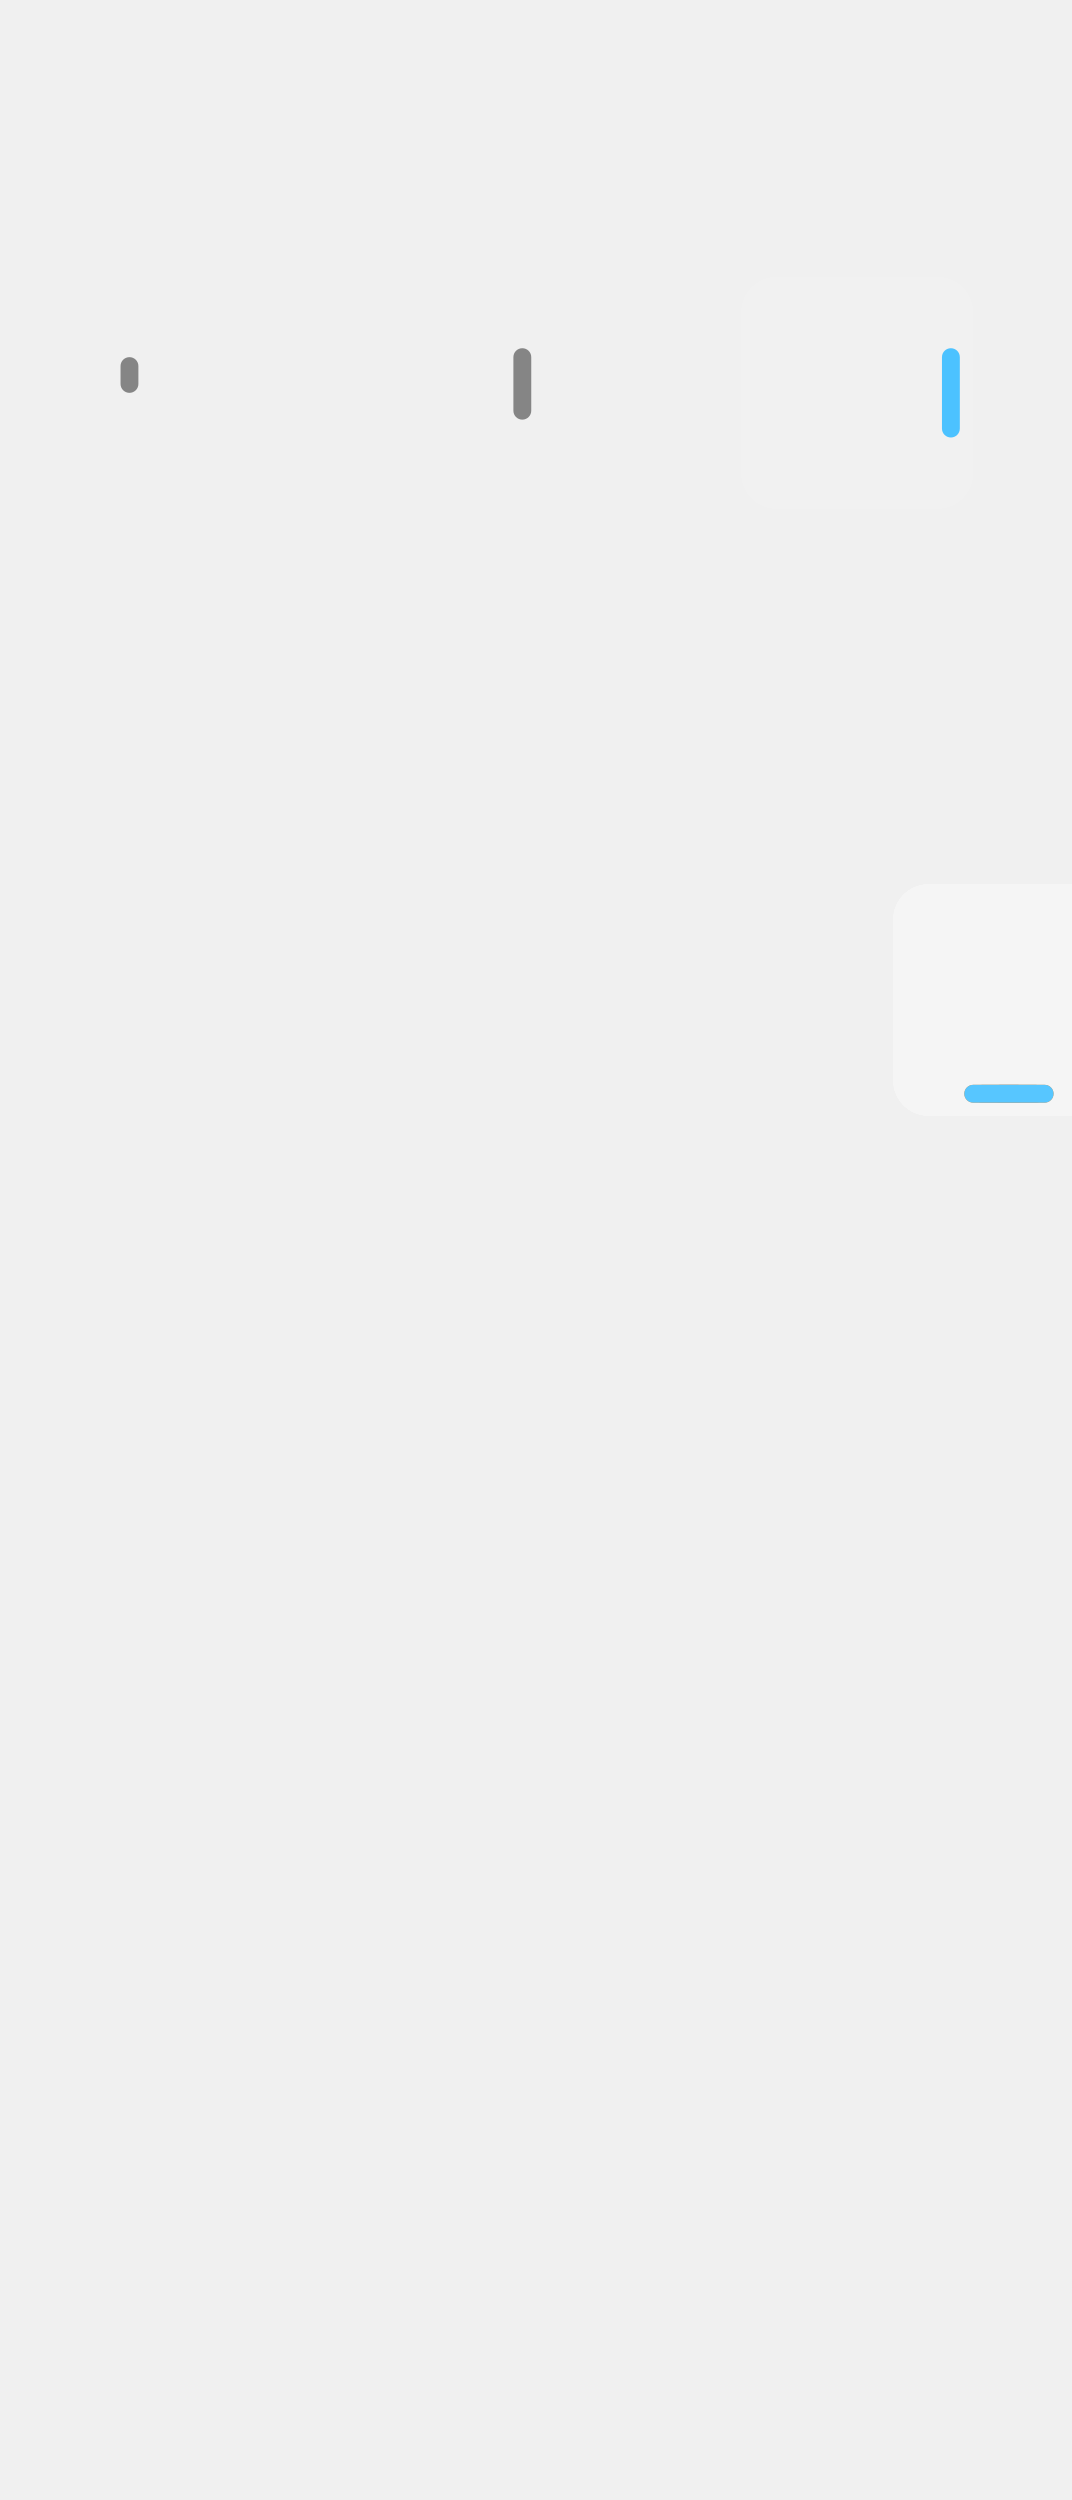
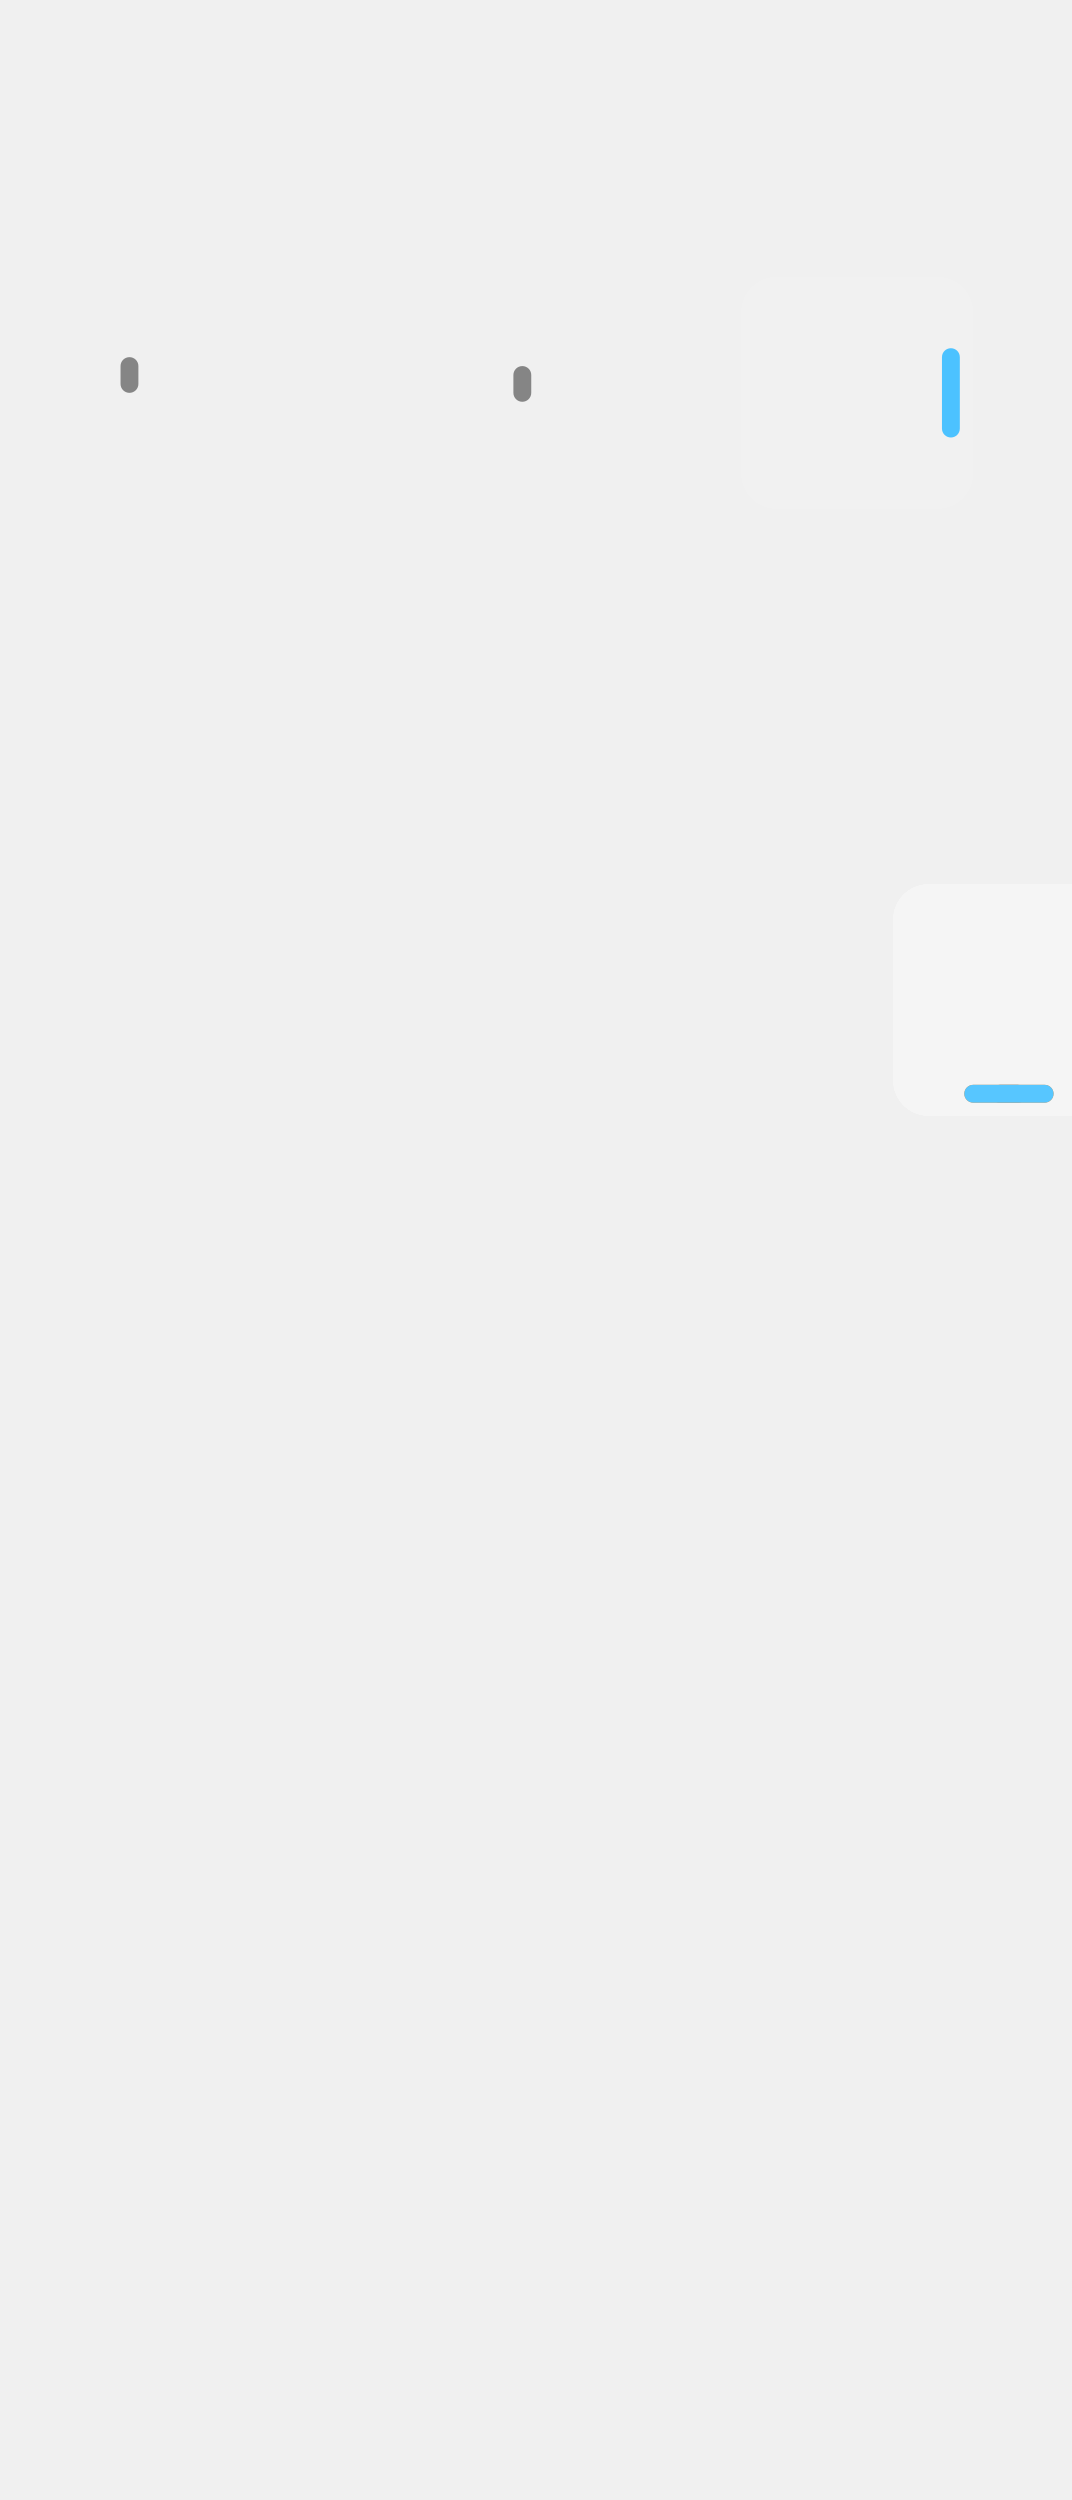
<svg xmlns="http://www.w3.org/2000/svg" xmlns:xlink="http://www.w3.org/1999/xlink" width="120" height="280" version="1.0" viewBox="0 0 120 280" id="svg1172">
  <defs id="defs5">
    <style id="current-color-scheme" type="text/css">.ColorScheme-Text {
        color:#FFFFFF;
      }
      .ColorScheme-Background {
        color:#2C2C2C;
      }
      .ColorScheme-Highlight {
        color:#60CDFF;
      }
      .ColorScheme-ViewText {
        color:#FFFFFF;
      }
      .ColorScheme-ViewBackground {
        color:#2C2C2C;
      }
      .ColorScheme-ViewHover {
        color:#4A4A4A;
      }
      .ColorScheme-ViewFocus{
        color:#60CDFF;
      }
      .ColorScheme-ButtonText {
        color:#FFFFFF;
      }
      .ColorScheme-ButtonBackground {
        color:#3D3D3D;
      }
      .ColorScheme-ButtonHover {
        color:#4A4A4A;
      }
      .ColorScheme-ButtonFocus{
        color:#60CDFF;
      }
      .ColorScheme-NeutralText {
        color:#f67400;
      }
      .ColorScheme-PositiveText {
        color:#27ae60;
      }</style>
  </defs>
  <g id="group-expander-bottom" transform="translate(0,32)" />
  <g id="group-expander-left" transform="translate(20,32)" />
  <g id="group-expander-top" transform="translate(39,32)" />
  <g id="group-expander-right" transform="translate(58,32)" />
  <rect id="focus-topleft" width="2" height="2" x="-60" y="124" rx="0" ry="0" style="fill:none" />
  <rect id="focus-top" width="26" height="2" x="-57" y="124" rx="0" ry="0" style="fill:none;stroke-width:3.606" />
  <rect id="focus-left" width="2" height="26" x="-60" y="127" rx="0" ry="0" style="fill:none;stroke-width:3.606" />
  <rect id="focus-right" width="2" height="26" x="-30" y="127" rx="0" ry="0" style="fill:none;stroke-width:3.606" />
  <rect id="focus-topright" width="2" height="2" x="-30" y="124" rx="0" ry="0" style="fill:none" />
  <rect id="focus-bottomleft" width="2" height="2" x="-60" y="154" rx="0" ry="0" style="fill:none" />
  <rect id="focus-bottom" width="26" height="2" x="-57" y="154" rx="0" ry="0" style="fill:none;stroke-width:3.606" />
  <rect id="focus-bottomright" width="2" height="2" x="-30" y="154" rx="0" ry="0" style="fill:none" />
  <g id="focus-center" transform="translate(-157,28)">
    <rect id="rect1929" width="26" height="26" x="100" y="99" rx="4" ry="4" fill="#FFFFFF" fill-opacity="0.09" stroke="#FFFFFF" stroke-opacity="0.03" stroke-width="1" />
    <rect id="rect2616" width="10" height="2" x="108" y="121.5" rx="1" ry="1" class="ColorScheme-ViewHover" style="fill:#4CC2FF;fill-opacity:1" />
  </g>
  <rect id="minimized-topleft" width="2" height="2" x="-58" y="-12" rx="0" ry="0" style="fill:none" />
  <rect id="minimized-top" width="26" height="2" x="-55" y="-12" rx="0" ry="0" style="fill:none;stroke-width:3.606" />
  <rect id="minimized-left" width="2" height="26" x="-58" y="-9" rx="0" ry="0" style="fill:none;stroke-width:3.606" />
  <rect id="minimized-right" width="2" height="26" x="-28" y="-9" rx="0" ry="0" style="fill:none;stroke-width:3.606" />
  <rect id="minimized-topright" width="2" height="2" x="-28" y="-12" rx="0" ry="0" style="fill:none" />
  <rect id="minimized-bottomleft" width="2" height="2" x="-58" y="18" rx="0" ry="0" style="fill:none" />
  <rect id="minimized-bottom" width="26" height="2" x="-55" y="18" rx="0" ry="0" style="fill:none;stroke-width:3.606" />
  <rect id="minimized-bottomright" width="2" height="2" x="-28" y="18" rx="0" ry="0" style="fill:none" />
  <g id="minimized-center" transform="translate(-155,-108)">
    <rect id="rect1929-3" width="26" height="26" x="100" y="99" rx="3" ry="3" style="fill:none" />
    <rect id="rect2616-1" width="4" height="2" x="111" y="121.5" rx="1" ry="1" class="ColorScheme-Text" fill="#858585" style="opacity:1" />
  </g>
  <rect id="hover-topleft" width="2" height="2" x="-60" y="80" rx="0" ry="0" style="fill:none" />
  <rect id="hover-top" width="26" height="2" x="-57" y="80" rx="0" ry="0" style="fill:none;stroke-width:3.606" />
  <rect id="hover-left" width="2" height="26" x="-60" y="83" rx="0" ry="0" style="fill:none;stroke-width:3.606" />
  <rect id="hover-right" width="2" height="26" x="-30" y="83" rx="0" ry="0" style="fill:none;stroke-width:3.606" />
  <rect id="hover-topright" width="2" height="2" x="-30" y="80" rx="0" ry="0" style="fill:none" />
  <rect id="hover-bottomleft" width="2" height="2" x="-60" y="110" rx="0" ry="0" style="fill:none" />
  <rect id="hover-bottom" width="26" height="2" x="-57" y="110" rx="0" ry="0" style="fill:none;stroke-width:3.606" />
  <rect id="hover-bottomright" width="2" height="2" x="-30" y="110" rx="0" ry="0" style="fill:none" />
  <g id="hover-center" transform="translate(-157,-16)">
    <rect id="rect1929-2" width="26" height="26" x="100" y="99" rx="4" ry="4" fill="#FFFFFF" fill-opacity="0.06" stroke="#FFFFFF" stroke-opacity="0.03" stroke-width="1" />
    <rect id="rect2616-3" width="10" height="2" x="108" y="121.5" rx="1" ry="1" class="ColorScheme-ViewHover" style="fill:#4CC2FF;fill-opacity:1" />
  </g>
  <rect id="normal-topleft" width="2" height="2" x="-59" y="32" rx="0" ry="0" style="fill:none" />
  <rect id="normal-top" width="26" height="2" x="-56" y="32" rx="0" ry="0" style="fill:none;stroke-width:3.606" />
  <rect id="normal-left" width="2" height="26" x="-59" y="35" rx="0" ry="0" style="fill:none;stroke-width:3.606" />
  <rect id="normal-right" width="2" height="26" x="-29" y="35" rx="0" ry="0" style="fill:none;stroke-width:3.606" />
  <rect id="normal-topright" width="2" height="2" x="-29" y="32" rx="0" ry="0" style="fill:none" />
  <rect id="normal-bottomleft" width="2" height="2" x="-59" y="62" rx="0" ry="0" style="fill:none" />
  <rect id="normal-bottom" width="26" height="2" x="-56" y="62" rx="0" ry="0" style="fill:none;stroke-width:3.606" />
  <rect id="normal-bottomright" width="2" height="2" x="-29" y="62" rx="0" ry="0" style="fill:none" />
  <g id="normal-center" transform="translate(-156,-64)">
    <rect id="rect1929-1" width="26" height="26" x="100" y="99" rx="3" ry="3" style="fill:none" />
-     <rect id="rect2616-7" width="8" height="2" x="109" y="121.5" rx="1" ry="1" class="ColorScheme-Text" fill="#858585" style="opacity:1" />
+     <rect id="rect2616-7" width="4" height="2" x="111" y="121.5" rx="1" ry="1" class="ColorScheme-Text" fill="#858585" style="opacity:1" />
  </g>
  <rect id="progress-topleft" width="2" height="2" x="-61" y="176" rx="0" ry="0" style="fill:none" />
  <rect id="progress-top" width="26" height="2" x="-58" y="176" rx="0" ry="0" style="fill:none;stroke-width:3.606" />
  <rect id="progress-left" width="2" height="26" x="-61" y="179" rx="0" ry="0" style="fill:none;stroke-width:3.606" />
  <rect id="progress-right" width="2" height="26" x="-31" y="179" rx="0" ry="0" style="fill:none;stroke-width:3.606" />
  <rect id="progress-topright" width="2" height="2" x="-31" y="176" rx="0" ry="0" style="fill:none" />
  <rect id="progress-bottomleft" width="2" height="2" x="-61" y="206" rx="0" ry="0" style="fill:none" />
  <rect id="progress-bottom" width="26" height="2" x="-58" y="206" rx="0" ry="0" style="fill:none;stroke-width:3.606" />
  <rect id="progress-bottomright" width="2" height="2" x="-31" y="206" rx="0" ry="0" style="fill:none" />
  <rect id="attention-topleft" width="2" height="2" x="-61" y="238" rx="0" ry="0" style="fill:none" />
  <rect id="attention-top" width="26" height="2" x="-58" y="238" rx="0" ry="0" style="fill:none;stroke-width:3.606" />
  <rect id="attention-left" width="2" height="26" x="-61" y="241" rx="0" ry="0" style="fill:none;stroke-width:3.606" />
  <rect id="attention-right" width="2" height="26" x="-31" y="241" rx="0" ry="0" style="fill:none;stroke-width:3.606" />
  <rect id="attention-topright" width="2" height="2" x="-31" y="238" rx="0" ry="0" style="fill:none" />
  <rect id="attention-bottomleft" width="2" height="2" x="-61" y="268" rx="0" ry="0" style="fill:none" />
  <rect id="attention-bottom" width="26" height="2" x="-58" y="268" rx="0" ry="0" style="fill:none;stroke-width:3.606" />
  <rect id="attention-bottomright" width="2" height="2" x="-31" y="268" rx="0" ry="0" style="fill:none" />
  <g id="attention-center" transform="translate(-158,142)">
    <rect id="rect1929-2-5" width="26" height="26" x="100" y="99" rx="3" ry="3" style="fill:none" />
    <rect id="rect2616-3-0" width="10" height="2" x="108" y="121.5" rx="1" ry="1" class="ColorScheme-NeutralText" fill="currentColor" />
  </g>
  <g id="progress-center" transform="translate(-158,80)">
    <rect id="rect1201" width="26" height="26" x="100" y="99" rx="3" ry="3" style="fill:none" />
    <rect id="rect1203" width="24" height="4" x="101" y="110" rx="2" ry="2" class="ColorScheme-PositiveText" fill="currentColor" />
  </g>
  <rect id="thick-hint-top-margin" x="-46" y="83" width="4" height="4" fill="#ff00ff" />
  <rect id="thick-hint-bottom-margin" x="-57" y="94" width="4" height="4" fill="#ff00ff" />
  <rect id="thick-hint-right-margin" x="-35" y="94" width="4" height="4" fill="#ff00ff" />
  <rect id="thick-hint-left-margin" x="-46" y="105" width="4" height="4" fill="#ff00ff" />
  <g id="normal-hover-center">
    <use xlink:href="#rect1929-2" />
    <use xlink:href="#rect2616-7" />
  </g>
  <g id="normal-hover-topleft">
    <use xlink:href="#hover-topleft" />
  </g>
  <g id="normal-hover-top">
    <use xlink:href="#hover-top" />
  </g>
  <g id="normal-hover-topright">
    <use xlink:href="#hover-topright" />
  </g>
  <g id="normal-hover-left">
    <use xlink:href="#hover-left" />
  </g>
  <g id="normal-hover-right">
    <use xlink:href="#hover-right" />
  </g>
  <g id="normal-hover-bottomleft">
    <use xlink:href="#hover-bottomleft" />
  </g>
  <g id="normal-hover-bottom">
    <use xlink:href="#hover-bottom" />
  </g>
  <g id="normal-hover-bottomright">
    <use xlink:href="#hover-bottomright" />
  </g>
  <g id="minimized-hover-center">
    <use xlink:href="#rect1929-2" />
    <use xlink:href="#rect2616-1" />
  </g>
  <g id="minimized-hover-topleft">
    <use xlink:href="#hover-topleft" />
  </g>
  <g id="minimized-hover-top">
    <use xlink:href="#hover-top" />
  </g>
  <g id="minimized-hover-topright">
    <use xlink:href="#hover-topright" />
  </g>
  <g id="minimized-hover-left">
    <use xlink:href="#hover-left" />
  </g>
  <g id="minimized-hover-right">
    <use xlink:href="#hover-right" />
  </g>
  <g id="minimized-hover-bottomleft">
    <use xlink:href="#hover-bottomleft" />
  </g>
  <g id="minimized-hover-bottom">
    <use xlink:href="#hover-bottom" />
  </g>
  <g id="minimized-hover-bottomright">
    <use xlink:href="#hover-bottomright" />
  </g>
  <g id="attention-hover-center">
    <use xlink:href="#rect1929-2" />
    <use xlink:href="#rect2616-3-0" />
  </g>
  <g id="attention-hover-topleft">
    <use xlink:href="#hover-topleft" />
  </g>
  <g id="attention-hover-top">
    <use xlink:href="#hover-top" />
  </g>
  <g id="attention-hover-topright">
    <use xlink:href="#hover-topright" />
  </g>
  <g id="attention-hover-left">
    <use xlink:href="#hover-left" />
  </g>
  <g id="attention-hover-right">
    <use xlink:href="#hover-right" />
  </g>
  <g id="attention-hover-bottomleft">
    <use xlink:href="#hover-bottomleft" />
  </g>
  <g id="attention-hover-bottom">
    <use xlink:href="#hover-bottom" />
  </g>
  <g id="attention-hover-bottomright">
    <use xlink:href="#hover-bottomright" />
  </g>
  <g id="focus-hover-center">
    <use xlink:href="#rect1929" />
    <use xlink:href="#rect1929" opacity="0.35" />
    <use xlink:href="#rect2616" />
  </g>
  <g id="focus-hover-topleft">
    <use xlink:href="#hover-topleft" />
  </g>
  <g id="focus-hover-top">
    <use xlink:href="#hover-top" />
  </g>
  <g id="focus-hover-topright">
    <use xlink:href="#hover-topright" />
  </g>
  <g id="focus-hover-left">
    <use xlink:href="#hover-left" />
  </g>
  <g id="focus-hover-right">
    <use xlink:href="#hover-right" />
  </g>
  <g id="focus-hover-bottomleft">
    <use xlink:href="#hover-bottomleft" />
  </g>
  <g id="focus-hover-bottom">
    <use xlink:href="#hover-bottom" />
  </g>
  <g id="focus-hover-bottomright">
    <use xlink:href="#hover-bottomright" />
  </g>
  <g id="launcher-hover-center">
    <use xlink:href="#rect1929-2" />
  </g>
  <g id="launcher-hover-topleft">
    <use xlink:href="#hover-topleft" />
  </g>
  <g id="launcher-hover-top">
    <use xlink:href="#hover-top" />
  </g>
  <g id="launcher-hover-topright">
    <use xlink:href="#hover-topright" />
  </g>
  <g id="launcher-hover-left">
    <use xlink:href="#hover-left" />
  </g>
  <g id="launcher-hover-right">
    <use xlink:href="#hover-right" />
  </g>
  <g id="launcher-hover-bottomleft">
    <use xlink:href="#hover-bottomleft" />
  </g>
  <g id="launcher-hover-bottom">
    <use xlink:href="#hover-bottom" />
  </g>
  <g id="launcher-hover-bottomright">
    <use xlink:href="#hover-bottomright" />
  </g>
  <g id="north-normal-topleft">
    <use xlink:href="#normal-bottomleft" transform="scale(1,-1)" />
  </g>
  <g id="north-normal-top">
    <use xlink:href="#normal-bottom" transform="scale(1,-1)" />
  </g>
  <g id="north-normal-topright">
    <use xlink:href="#normal-bottomright" transform="scale(1,-1)" />
  </g>
  <g id="north-normal-left">
    <use xlink:href="#normal-left" transform="scale(1,-1)" />
  </g>
  <g id="north-normal-center">
    <use xlink:href="#normal-center" transform="scale(1,-1)" />
  </g>
  <g id="north-normal-right">
    <use xlink:href="#normal-right" transform="scale(1,-1)" />
  </g>
  <g id="north-normal-bottomleft">
    <use xlink:href="#normal-topleft" transform="scale(1,-1)" />
  </g>
  <g id="north-normal-bottom">
    <use xlink:href="#normal-top" transform="scale(1,-1)" />
  </g>
  <g id="north-normal-bottomright">
    <use xlink:href="#normal-topright" transform="scale(1,-1)" />
  </g>
  <g id="north-hover-topleft">
    <use xlink:href="#hover-bottomleft" transform="scale(1,-1)" />
  </g>
  <g id="north-hover-top">
    <use xlink:href="#hover-bottom" transform="scale(1,-1)" />
  </g>
  <g id="north-hover-topright">
    <use xlink:href="#hover-bottomright" transform="scale(1,-1)" />
  </g>
  <g id="north-hover-left">
    <use xlink:href="#hover-left" transform="scale(1,-1)" />
  </g>
  <g id="north-hover-center">
    <use xlink:href="#hover-center" transform="scale(1,-1)" />
  </g>
  <g id="north-hover-right">
    <use xlink:href="#hover-right" transform="scale(1,-1)" />
  </g>
  <g id="north-hover-bottomleft">
    <use xlink:href="#hover-topleft" transform="scale(1,-1)" />
  </g>
  <g id="north-hover-bottom">
    <use xlink:href="#hover-top" transform="scale(1,-1)" />
  </g>
  <g id="north-hover-bottomright">
    <use xlink:href="#hover-topright" transform="scale(1,-1)" />
  </g>
  <g id="north-focus-topleft">
    <use xlink:href="#focus-bottomleft" transform="scale(1,-1)" />
  </g>
  <g id="north-focus-top">
    <use xlink:href="#focus-bottom" transform="scale(1,-1)" />
  </g>
  <g id="north-focus-topright">
    <use xlink:href="#focus-bottomright" transform="scale(1,-1)" />
  </g>
  <g id="north-focus-left">
    <use xlink:href="#focus-left" transform="scale(1,-1)" />
  </g>
  <g id="north-focus-center">
    <use xlink:href="#focus-center" transform="scale(1,-1)" />
  </g>
  <g id="north-focus-right">
    <use xlink:href="#focus-right" transform="scale(1,-1)" />
  </g>
  <g id="north-focus-bottomleft">
    <use xlink:href="#focus-topleft" transform="scale(1,-1)" />
  </g>
  <g id="north-focus-bottom">
    <use xlink:href="#focus-top" transform="scale(1,-1)" />
  </g>
  <g id="north-focus-bottomright">
    <use xlink:href="#focus-topright" transform="scale(1,-1)" />
  </g>
  <g id="north-attention-topleft">
    <use xlink:href="#attention-bottomleft" transform="scale(1,-1)" />
  </g>
  <g id="north-attention-top">
    <use xlink:href="#attention-bottom" transform="scale(1,-1)" />
  </g>
  <g id="north-attention-topright">
    <use xlink:href="#attention-bottomright" transform="scale(1,-1)" />
  </g>
  <g id="north-attention-left">
    <use xlink:href="#attention-left" transform="scale(1,-1)" />
  </g>
  <g id="north-attention-center">
    <use xlink:href="#attention-center" transform="scale(1,-1)" />
  </g>
  <g id="north-attention-right">
    <use xlink:href="#attention-right" transform="scale(1,-1)" />
  </g>
  <g id="north-attention-bottomleft">
    <use xlink:href="#attention-topleft" transform="scale(1,-1)" />
  </g>
  <g id="north-attention-bottom">
    <use xlink:href="#attention-top" transform="scale(1,-1)" />
  </g>
  <g id="north-attention-bottomright">
    <use xlink:href="#attention-topright" transform="scale(1,-1)" />
  </g>
  <g id="north-minimized-topleft">
    <use xlink:href="#minimized-bottomleft" transform="scale(1,-1)" />
  </g>
  <g id="north-minimized-top">
    <use xlink:href="#minimized-bottom" transform="scale(1,-1)" />
  </g>
  <g id="north-minimized-topright">
    <use xlink:href="#minimized-bottomright" transform="scale(1,-1)" />
  </g>
  <g id="north-minimized-left">
    <use xlink:href="#minimized-left" transform="scale(1,-1)" />
  </g>
  <g id="north-minimized-center">
    <use xlink:href="#minimized-center" transform="scale(1,-1)" />
  </g>
  <g id="north-minimized-right">
    <use xlink:href="#minimized-right" transform="scale(1,-1)" />
  </g>
  <g id="north-minimized-bottomleft">
    <use xlink:href="#minimized-topleft" transform="scale(1,-1)" />
  </g>
  <g id="north-minimized-bottom">
    <use xlink:href="#minimized-top" transform="scale(1,-1)" />
  </g>
  <g id="north-minimized-bottomright">
    <use xlink:href="#minimized-topright" transform="scale(1,-1)" />
  </g>
  <g id="north-progress-topleft">
    <use xlink:href="#progress-bottomleft" transform="scale(1,-1)" />
  </g>
  <g id="north-progress-top">
    <use xlink:href="#progress-bottom" transform="scale(1,-1)" />
  </g>
  <g id="north-progress-topright">
    <use xlink:href="#progress-bottomright" transform="scale(1,-1)" />
  </g>
  <g id="north-progress-left">
    <use xlink:href="#progress-left" transform="scale(1,-1)" />
  </g>
  <g id="north-progress-center">
    <use xlink:href="#progress-center" transform="scale(1,-1)" />
  </g>
  <g id="north-progress-right">
    <use xlink:href="#progress-right" transform="scale(1,-1)" />
  </g>
  <g id="north-progress-bottomleft">
    <use xlink:href="#progress-topleft" transform="scale(1,-1)" />
  </g>
  <g id="north-progress-bottom">
    <use xlink:href="#progress-top" transform="scale(1,-1)" />
  </g>
  <g id="north-progress-bottomright">
    <use xlink:href="#progress-topright" transform="scale(1,-1)" />
  </g>
  <g id="north-normal-hover-topleft">
    <use xlink:href="#normal-hover-bottomleft" transform="scale(1,-1)" />
  </g>
  <g id="north-normal-hover-top">
    <use xlink:href="#normal-hover-bottom" transform="scale(1,-1)" />
  </g>
  <g id="north-normal-hover-topright">
    <use xlink:href="#normal-hover-bottomright" transform="scale(1,-1)" />
  </g>
  <g id="north-normal-hover-left">
    <use xlink:href="#normal-hover-left" transform="scale(1,-1)" />
  </g>
  <g id="north-normal-hover-center">
    <use xlink:href="#normal-hover-center" transform="scale(1,-1)" />
  </g>
  <g id="north-normal-hover-right">
    <use xlink:href="#normal-hover-right" transform="scale(1,-1)" />
  </g>
  <g id="north-normal-hover-bottomleft">
    <use xlink:href="#normal-hover-topleft" transform="scale(1,-1)" />
  </g>
  <g id="north-normal-hover-bottom">
    <use xlink:href="#normal-hover-top" transform="scale(1,-1)" />
  </g>
  <g id="north-normal-hover-bottomright">
    <use xlink:href="#normal-hover-topright" transform="scale(1,-1)" />
  </g>
  <g id="north-minimized-hover-topleft">
    <use xlink:href="#minimized-hover-bottomleft" transform="scale(1,-1)" />
  </g>
  <g id="north-minimized-hover-top">
    <use xlink:href="#minimized-hover-bottom" transform="scale(1,-1)" />
  </g>
  <g id="north-minimized-hover-topright">
    <use xlink:href="#minimized-hover-bottomright" transform="scale(1,-1)" />
  </g>
  <g id="north-minimized-hover-left">
    <use xlink:href="#minimized-hover-left" transform="scale(1,-1)" />
  </g>
  <g id="north-minimized-hover-center">
    <use xlink:href="#minimized-hover-center" transform="scale(1,-1)" />
  </g>
  <g id="north-minimized-hover-right">
    <use xlink:href="#minimized-hover-right" transform="scale(1,-1)" />
  </g>
  <g id="north-minimized-hover-bottomleft">
    <use xlink:href="#minimized-hover-topleft" transform="scale(1,-1)" />
  </g>
  <g id="north-minimized-hover-bottom">
    <use xlink:href="#minimized-hover-top" transform="scale(1,-1)" />
  </g>
  <g id="north-minimized-hover-bottomright">
    <use xlink:href="#minimized-hover-topright" transform="scale(1,-1)" />
  </g>
  <g id="north-attention-hover-topleft">
    <use xlink:href="#attention-hover-bottomleft" transform="scale(1,-1)" />
  </g>
  <g id="north-attention-hover-top">
    <use xlink:href="#attention-hover-bottom" transform="scale(1,-1)" />
  </g>
  <g id="north-attention-hover-topright">
    <use xlink:href="#attention-hover-bottomright" transform="scale(1,-1)" />
  </g>
  <g id="north-attention-hover-left">
    <use xlink:href="#attention-hover-left" transform="scale(1,-1)" />
  </g>
  <g id="north-attention-hover-center">
    <use xlink:href="#attention-hover-center" transform="scale(1,-1)" />
  </g>
  <g id="north-attention-hover-right">
    <use xlink:href="#attention-hover-right" transform="scale(1,-1)" />
  </g>
  <g id="north-attention-hover-bottomleft">
    <use xlink:href="#attention-hover-topleft" transform="scale(1,-1)" />
  </g>
  <g id="north-attention-hover-bottom">
    <use xlink:href="#attention-hover-top" transform="scale(1,-1)" />
  </g>
  <g id="north-attention-hover-bottomright">
    <use xlink:href="#attention-hover-topright" transform="scale(1,-1)" />
  </g>
  <g id="north-focus-hover-topleft">
    <use xlink:href="#focus-hover-bottomleft" transform="scale(1,-1)" />
  </g>
  <g id="north-focus-hover-top">
    <use xlink:href="#focus-hover-bottom" transform="scale(1,-1)" />
  </g>
  <g id="north-focus-hover-topright">
    <use xlink:href="#focus-hover-bottomright" transform="scale(1,-1)" />
  </g>
  <g id="north-focus-hover-left">
    <use xlink:href="#focus-hover-left" transform="scale(1,-1)" />
  </g>
  <g id="north-focus-hover-center">
    <use xlink:href="#focus-hover-center" transform="scale(1,-1)" />
  </g>
  <g id="north-focus-hover-right">
    <use xlink:href="#focus-hover-right" transform="scale(1,-1)" />
  </g>
  <g id="north-focus-hover-bottomleft">
    <use xlink:href="#focus-hover-topleft" transform="scale(1,-1)" />
  </g>
  <g id="north-focus-hover-bottom">
    <use xlink:href="#focus-hover-top" transform="scale(1,-1)" />
  </g>
  <g id="north-focus-hover-bottomright">
    <use xlink:href="#focus-hover-topright" transform="scale(1,-1)" />
  </g>
  <g id="north-launcher-hover-topleft">
    <use xlink:href="#launcher-hover-bottomleft" transform="scale(1,-1)" />
  </g>
  <g id="north-launcher-hover-top">
    <use xlink:href="#launcher-hover-bottom" transform="scale(1,-1)" />
  </g>
  <g id="north-launcher-hover-topright">
    <use xlink:href="#launcher-hover-bottomright" transform="scale(1,-1)" />
  </g>
  <g id="north-launcher-hover-left">
    <use xlink:href="#launcher-hover-left" transform="scale(1,-1)" />
  </g>
  <g id="north-launcher-hover-center">
    <use xlink:href="#launcher-hover-center" transform="scale(1,-1)" />
  </g>
  <g id="north-launcher-hover-right">
    <use xlink:href="#launcher-hover-right" transform="scale(1,-1)" />
  </g>
  <g id="north-launcher-hover-bottomleft">
    <use xlink:href="#launcher-hover-topleft" transform="scale(1,-1)" />
  </g>
  <g id="north-launcher-hover-bottom">
    <use xlink:href="#launcher-hover-top" transform="scale(1,-1)" />
  </g>
  <g id="north-launcher-hover-bottomright">
    <use xlink:href="#launcher-hover-topright" transform="scale(1,-1)" />
  </g>
  <g id="west-normal-topleft">
    <use xlink:href="#normal-bottomleft" transform="rotate(90)" />
  </g>
  <g id="west-normal-top">
    <use xlink:href="#normal-left" transform="rotate(90)" />
  </g>
  <g id="west-normal-topright">
    <use xlink:href="#normal-topleft" transform="rotate(90)" />
  </g>
  <g id="west-normal-left">
    <use xlink:href="#normal-bottom" transform="rotate(90)" />
  </g>
  <g id="west-normal-center">
    <use xlink:href="#normal-center" transform="rotate(90)" />
  </g>
  <g id="west-normal-right">
    <use xlink:href="#normal-top" transform="rotate(90)" />
  </g>
  <g id="west-normal-bottomleft">
    <use xlink:href="#normal-bottomright" transform="rotate(90)" />
  </g>
  <g id="west-normal-bottom">
    <use xlink:href="#normal-right" transform="rotate(90)" />
  </g>
  <g id="west-normal-bottomright">
    <use xlink:href="#normal-topright" transform="rotate(90)" />
  </g>
  <g id="west-hover-topleft">
    <use xlink:href="#hover-bottomleft" transform="rotate(90)" />
  </g>
  <g id="west-hover-top">
    <use xlink:href="#hover-left" transform="rotate(90)" />
  </g>
  <g id="west-hover-topright">
    <use xlink:href="#hover-topleft" transform="rotate(90)" />
  </g>
  <g id="west-hover-left">
    <use xlink:href="#hover-bottom" transform="rotate(90)" />
  </g>
  <g id="west-hover-center">
    <use xlink:href="#hover-center" transform="rotate(90)" />
  </g>
  <g id="west-hover-right">
    <use xlink:href="#hover-top" transform="rotate(90)" />
  </g>
  <g id="west-hover-bottomleft">
    <use xlink:href="#hover-bottomright" transform="rotate(90)" />
  </g>
  <g id="west-hover-bottom">
    <use xlink:href="#hover-right" transform="rotate(90)" />
  </g>
  <g id="west-hover-bottomright">
    <use xlink:href="#hover-topright" transform="rotate(90)" />
  </g>
  <g id="west-focus-topleft">
    <use xlink:href="#focus-bottomleft" transform="rotate(90)" />
  </g>
  <g id="west-focus-top">
    <use xlink:href="#focus-left" transform="rotate(90)" />
  </g>
  <g id="west-focus-topright">
    <use xlink:href="#focus-topleft" transform="rotate(90)" />
  </g>
  <g id="west-focus-left">
    <use xlink:href="#focus-bottom" transform="rotate(90)" />
  </g>
  <g id="west-focus-center">
    <use xlink:href="#focus-center" transform="rotate(90)" />
  </g>
  <g id="west-focus-right">
    <use xlink:href="#focus-top" transform="rotate(90)" />
  </g>
  <g id="west-focus-bottomleft">
    <use xlink:href="#focus-bottomright" transform="rotate(90)" />
  </g>
  <g id="west-focus-bottom">
    <use xlink:href="#focus-right" transform="rotate(90)" />
  </g>
  <g id="west-focus-bottomright">
    <use xlink:href="#focus-topright" transform="rotate(90)" />
  </g>
  <g id="west-attention-topleft">
    <use xlink:href="#attention-bottomleft" transform="rotate(90)" />
  </g>
  <g id="west-attention-top">
    <use xlink:href="#attention-left" transform="rotate(90)" />
  </g>
  <g id="west-attention-topright">
    <use xlink:href="#attention-topleft" transform="rotate(90)" />
  </g>
  <g id="west-attention-left">
    <use xlink:href="#attention-bottom" transform="rotate(90)" />
  </g>
  <g id="west-attention-center">
    <use xlink:href="#attention-center" transform="rotate(90)" />
  </g>
  <g id="west-attention-right">
    <use xlink:href="#attention-top" transform="rotate(90)" />
  </g>
  <g id="west-attention-bottomleft">
    <use xlink:href="#attention-bottomright" transform="rotate(90)" />
  </g>
  <g id="west-attention-bottom">
    <use xlink:href="#attention-right" transform="rotate(90)" />
  </g>
  <g id="west-attention-bottomright">
    <use xlink:href="#attention-topright" transform="rotate(90)" />
  </g>
  <g id="west-minimized-topleft">
    <use xlink:href="#minimized-bottomleft" transform="rotate(90)" />
  </g>
  <g id="west-minimized-top">
    <use xlink:href="#minimized-left" transform="rotate(90)" />
  </g>
  <g id="west-minimized-topright">
    <use xlink:href="#minimized-topleft" transform="rotate(90)" />
  </g>
  <g id="west-minimized-left">
    <use xlink:href="#minimized-bottom" transform="rotate(90)" />
  </g>
  <g id="west-minimized-center">
    <use xlink:href="#minimized-center" transform="rotate(90)" />
  </g>
  <g id="west-minimized-right">
    <use xlink:href="#minimized-top" transform="rotate(90)" />
  </g>
  <g id="west-minimized-bottomleft">
    <use xlink:href="#minimized-bottomright" transform="rotate(90)" />
  </g>
  <g id="west-minimized-bottom">
    <use xlink:href="#minimized-right" transform="rotate(90)" />
  </g>
  <g id="west-minimized-bottomright">
    <use xlink:href="#minimized-topright" transform="rotate(90)" />
  </g>
  <g id="west-progress-topleft">
    <use xlink:href="#progress-bottomleft" transform="rotate(90)" />
  </g>
  <g id="west-progress-top">
    <use xlink:href="#progress-left" transform="rotate(90)" />
  </g>
  <g id="west-progress-topright">
    <use xlink:href="#progress-topleft" transform="rotate(90)" />
  </g>
  <g id="west-progress-left">
    <use xlink:href="#progress-bottom" transform="rotate(90)" />
  </g>
  <g id="west-progress-center">
    <use xlink:href="#progress-center" transform="rotate(90)" />
  </g>
  <g id="west-progress-right">
    <use xlink:href="#progress-top" transform="rotate(90)" />
  </g>
  <g id="west-progress-bottomleft">
    <use xlink:href="#progress-bottomright" transform="rotate(90)" />
  </g>
  <g id="west-progress-bottom">
    <use xlink:href="#progress-right" transform="rotate(90)" />
  </g>
  <g id="west-progress-bottomright">
    <use xlink:href="#progress-topright" transform="rotate(90)" />
  </g>
  <g id="west-normal-hover-topleft">
    <use xlink:href="#normal-hover-bottomleft" transform="rotate(90)" />
  </g>
  <g id="west-normal-hover-top">
    <use xlink:href="#normal-hover-left" transform="rotate(90)" />
  </g>
  <g id="west-normal-hover-topright">
    <use xlink:href="#normal-hover-topleft" transform="rotate(90)" />
  </g>
  <g id="west-normal-hover-left">
    <use xlink:href="#normal-hover-bottom" transform="rotate(90)" />
  </g>
  <g id="west-normal-hover-center">
    <use xlink:href="#normal-hover-center" transform="rotate(90)" />
  </g>
  <g id="west-normal-hover-right">
    <use xlink:href="#normal-hover-top" transform="rotate(90)" />
  </g>
  <g id="west-normal-hover-bottomleft">
    <use xlink:href="#normal-hover-bottomright" transform="rotate(90)" />
  </g>
  <g id="west-normal-hover-bottom">
    <use xlink:href="#normal-hover-right" transform="rotate(90)" />
  </g>
  <g id="west-normal-hover-bottomright">
    <use xlink:href="#normal-hover-topright" transform="rotate(90)" />
  </g>
  <g id="west-minimized-hover-topleft">
    <use xlink:href="#minimized-hover-bottomleft" transform="rotate(90)" />
  </g>
  <g id="west-minimized-hover-top">
    <use xlink:href="#minimized-hover-left" transform="rotate(90)" />
  </g>
  <g id="west-minimized-hover-topright">
    <use xlink:href="#minimized-hover-topleft" transform="rotate(90)" />
  </g>
  <g id="west-minimized-hover-left">
    <use xlink:href="#minimized-hover-bottom" transform="rotate(90)" />
  </g>
  <g id="west-minimized-hover-center">
    <use xlink:href="#minimized-hover-center" transform="rotate(90)" />
  </g>
  <g id="west-minimized-hover-right">
    <use xlink:href="#minimized-hover-top" transform="rotate(90)" />
  </g>
  <g id="west-minimized-hover-bottomleft">
    <use xlink:href="#minimized-hover-bottomright" transform="rotate(90)" />
  </g>
  <g id="west-minimized-hover-bottom">
    <use xlink:href="#minimized-hover-right" transform="rotate(90)" />
  </g>
  <g id="west-minimized-hover-bottomright">
    <use xlink:href="#minimized-hover-topright" transform="rotate(90)" />
  </g>
  <g id="west-attention-hover-topleft">
    <use xlink:href="#attention-hover-bottomleft" transform="rotate(90)" />
  </g>
  <g id="west-attention-hover-top">
    <use xlink:href="#attention-hover-left" transform="rotate(90)" />
  </g>
  <g id="west-attention-hover-topright">
    <use xlink:href="#attention-hover-topleft" transform="rotate(90)" />
  </g>
  <g id="west-attention-hover-left">
    <use xlink:href="#attention-hover-bottom" transform="rotate(90)" />
  </g>
  <g id="west-attention-hover-center">
    <use xlink:href="#attention-hover-center" transform="rotate(90)" />
  </g>
  <g id="west-attention-hover-right">
    <use xlink:href="#attention-hover-top" transform="rotate(90)" />
  </g>
  <g id="west-attention-hover-bottomleft">
    <use xlink:href="#attention-hover-bottomright" transform="rotate(90)" />
  </g>
  <g id="west-attention-hover-bottom">
    <use xlink:href="#attention-hover-right" transform="rotate(90)" />
  </g>
  <g id="west-attention-hover-bottomright">
    <use xlink:href="#attention-hover-topright" transform="rotate(90)" />
  </g>
  <g id="west-focus-hover-topleft">
    <use xlink:href="#focus-hover-bottomleft" transform="rotate(90)" />
  </g>
  <g id="west-focus-hover-top">
    <use xlink:href="#focus-hover-left" transform="rotate(90)" />
  </g>
  <g id="west-focus-hover-topright">
    <use xlink:href="#focus-hover-topleft" transform="rotate(90)" />
  </g>
  <g id="west-focus-hover-left">
    <use xlink:href="#focus-hover-bottom" transform="rotate(90)" />
  </g>
  <g id="west-focus-hover-center">
    <use xlink:href="#focus-hover-center" transform="rotate(90)" />
  </g>
  <g id="west-focus-hover-right">
    <use xlink:href="#focus-hover-top" transform="rotate(90)" />
  </g>
  <g id="west-focus-hover-bottomleft">
    <use xlink:href="#focus-hover-bottomright" transform="rotate(90)" />
  </g>
  <g id="west-focus-hover-bottom">
    <use xlink:href="#focus-hover-right" transform="rotate(90)" />
  </g>
  <g id="west-focus-hover-bottomright">
    <use xlink:href="#focus-hover-topright" transform="rotate(90)" />
  </g>
  <g id="west-launcher-hover-topleft">
    <use xlink:href="#launcher-hover-bottomleft" transform="rotate(90)" />
  </g>
  <g id="west-launcher-hover-top">
    <use xlink:href="#launcher-hover-left" transform="rotate(90)" />
  </g>
  <g id="west-launcher-hover-topright">
    <use xlink:href="#launcher-hover-topleft" transform="rotate(90)" />
  </g>
  <g id="west-launcher-hover-left">
    <use xlink:href="#launcher-hover-bottom" transform="rotate(90)" />
  </g>
  <g id="west-launcher-hover-center">
    <use xlink:href="#launcher-hover-center" transform="rotate(90)" />
  </g>
  <g id="west-launcher-hover-right">
    <use xlink:href="#launcher-hover-top" transform="rotate(90)" />
  </g>
  <g id="west-launcher-hover-bottomleft">
    <use xlink:href="#launcher-hover-bottomright" transform="rotate(90)" />
  </g>
  <g id="west-launcher-hover-bottom">
    <use xlink:href="#launcher-hover-right" transform="rotate(90)" />
  </g>
  <g id="west-launcher-hover-bottomright">
    <use xlink:href="#launcher-hover-topright" transform="rotate(90)" />
  </g>
  <g id="east-normal-topleft">
    <use xlink:href="#normal-topright" transform="rotate(-90)" />
  </g>
  <g id="east-normal-top">
    <use xlink:href="#normal-right" transform="rotate(-90)" />
  </g>
  <g id="east-normal-topright">
    <use xlink:href="#normal-bottomright" transform="rotate(-90)" />
  </g>
  <g id="east-normal-left">
    <use xlink:href="#normal-top" transform="rotate(-90)" />
  </g>
  <g id="east-normal-center">
    <use xlink:href="#normal-center" transform="rotate(-90)" />
  </g>
  <g id="east-normal-right">
    <use xlink:href="#normal-bottom" transform="rotate(-90)" />
  </g>
  <g id="east-normal-bottomleft">
    <use xlink:href="#normal-topleft" transform="rotate(-90)" />
  </g>
  <g id="east-normal-bottom">
    <use xlink:href="#normal-left" transform="rotate(-90)" />
  </g>
  <g id="east-normal-bottomright">
    <use xlink:href="#normal-bottomleft" transform="rotate(-90)" />
  </g>
  <g id="east-hover-topleft">
    <use xlink:href="#hover-topright" transform="rotate(-90)" />
  </g>
  <g id="east-hover-top">
    <use xlink:href="#hover-right" transform="rotate(-90)" />
  </g>
  <g id="east-hover-topright">
    <use xlink:href="#hover-bottomright" transform="rotate(-90)" />
  </g>
  <g id="east-hover-left">
    <use xlink:href="#hover-top" transform="rotate(-90)" />
  </g>
  <g id="east-hover-center">
    <use xlink:href="#hover-center" transform="rotate(-90)" />
  </g>
  <g id="east-hover-right">
    <use xlink:href="#hover-bottom" transform="rotate(-90)" />
  </g>
  <g id="east-hover-bottomleft">
    <use xlink:href="#hover-topleft" transform="rotate(-90)" />
  </g>
  <g id="east-hover-bottom">
    <use xlink:href="#hover-left" transform="rotate(-90)" />
  </g>
  <g id="east-hover-bottomright">
    <use xlink:href="#hover-bottomleft" transform="rotate(-90)" />
  </g>
  <g id="east-focus-topleft">
    <use xlink:href="#focus-topright" transform="rotate(-90)" />
  </g>
  <g id="east-focus-top">
    <use xlink:href="#focus-right" transform="rotate(-90)" />
  </g>
  <g id="east-focus-topright">
    <use xlink:href="#focus-bottomright" transform="rotate(-90)" />
  </g>
  <g id="east-focus-left">
    <use xlink:href="#focus-top" transform="rotate(-90)" />
  </g>
  <g id="east-focus-center">
    <use xlink:href="#focus-center" transform="rotate(-90)" />
  </g>
  <g id="east-focus-right">
    <use xlink:href="#focus-bottom" transform="rotate(-90)" />
  </g>
  <g id="east-focus-bottomleft">
    <use xlink:href="#focus-topleft" transform="rotate(-90)" />
  </g>
  <g id="east-focus-bottom">
    <use xlink:href="#focus-left" transform="rotate(-90)" />
  </g>
  <g id="east-focus-bottomright">
    <use xlink:href="#focus-bottomleft" transform="rotate(-90)" />
  </g>
  <g id="east-attention-topleft">
    <use xlink:href="#attention-topright" transform="rotate(-90)" />
  </g>
  <g id="east-attention-top">
    <use xlink:href="#attention-right" transform="rotate(-90)" />
  </g>
  <g id="east-attention-topright">
    <use xlink:href="#attention-bottomright" transform="rotate(-90)" />
  </g>
  <g id="east-attention-left">
    <use xlink:href="#attention-top" transform="rotate(-90)" />
  </g>
  <g id="east-attention-center">
    <use xlink:href="#attention-center" transform="rotate(-90)" />
  </g>
  <g id="east-attention-right">
    <use xlink:href="#attention-bottom" transform="rotate(-90)" />
  </g>
  <g id="east-attention-bottomleft">
    <use xlink:href="#attention-topleft" transform="rotate(-90)" />
  </g>
  <g id="east-attention-bottom">
    <use xlink:href="#attention-left" transform="rotate(-90)" />
  </g>
  <g id="east-attention-bottomright">
    <use xlink:href="#attention-bottomleft" transform="rotate(-90)" />
  </g>
  <g id="east-minimized-topleft">
    <use xlink:href="#minimized-topright" transform="rotate(-90)" />
  </g>
  <g id="east-minimized-top">
    <use xlink:href="#minimized-right" transform="rotate(-90)" />
  </g>
  <g id="east-minimized-topright">
    <use xlink:href="#minimized-bottomright" transform="rotate(-90)" />
  </g>
  <g id="east-minimized-left">
    <use xlink:href="#minimized-top" transform="rotate(-90)" />
  </g>
  <g id="east-minimized-center">
    <use xlink:href="#minimized-center" transform="rotate(-90)" />
  </g>
  <g id="east-minimized-right">
    <use xlink:href="#minimized-bottom" transform="rotate(-90)" />
  </g>
  <g id="east-minimized-bottomleft">
    <use xlink:href="#minimized-topleft" transform="rotate(-90)" />
  </g>
  <g id="east-minimized-bottom">
    <use xlink:href="#minimized-left" transform="rotate(-90)" />
  </g>
  <g id="east-minimized-bottomright">
    <use xlink:href="#minimized-bottomleft" transform="rotate(-90)" />
  </g>
  <g id="east-progress-topleft">
    <use xlink:href="#progress-topright" transform="rotate(-90)" />
  </g>
  <g id="east-progress-top">
    <use xlink:href="#progress-right" transform="rotate(-90)" />
  </g>
  <g id="east-progress-topright">
    <use xlink:href="#progress-bottomright" transform="rotate(-90)" />
  </g>
  <g id="east-progress-left">
    <use xlink:href="#progress-top" transform="rotate(-90)" />
  </g>
  <g id="east-progress-center">
    <use xlink:href="#progress-center" transform="rotate(-90)" />
  </g>
  <g id="east-progress-right">
    <use xlink:href="#progress-bottom" transform="rotate(-90)" />
  </g>
  <g id="east-progress-bottomleft">
    <use xlink:href="#progress-topleft" transform="rotate(-90)" />
  </g>
  <g id="east-progress-bottom">
    <use xlink:href="#progress-left" transform="rotate(-90)" />
  </g>
  <g id="east-progress-bottomright">
    <use xlink:href="#progress-bottomleft" transform="rotate(-90)" />
  </g>
  <g id="east-normal-hover-topleft">
    <use xlink:href="#normal-hover-topright" transform="rotate(-90)" />
  </g>
  <g id="east-normal-hover-top">
    <use xlink:href="#normal-hover-right" transform="rotate(-90)" />
  </g>
  <g id="east-normal-hover-topright">
    <use xlink:href="#normal-hover-bottomright" transform="rotate(-90)" />
  </g>
  <g id="east-normal-hover-left">
    <use xlink:href="#normal-hover-top" transform="rotate(-90)" />
  </g>
  <g id="east-normal-hover-center">
    <use xlink:href="#normal-hover-center" transform="rotate(-90)" />
  </g>
  <g id="east-normal-hover-right">
    <use xlink:href="#normal-hover-bottom" transform="rotate(-90)" />
  </g>
  <g id="east-normal-hover-bottomleft">
    <use xlink:href="#normal-hover-topleft" transform="rotate(-90)" />
  </g>
  <g id="east-normal-hover-bottom">
    <use xlink:href="#normal-hover-left" transform="rotate(-90)" />
  </g>
  <g id="east-normal-hover-bottomright">
    <use xlink:href="#normal-hover-bottomleft" transform="rotate(-90)" />
  </g>
  <g id="east-minimized-hover-topleft">
    <use xlink:href="#minimized-hover-topright" transform="rotate(-90)" />
  </g>
  <g id="east-minimized-hover-top">
    <use xlink:href="#minimized-hover-right" transform="rotate(-90)" />
  </g>
  <g id="east-minimized-hover-topright">
    <use xlink:href="#minimized-hover-bottomright" transform="rotate(-90)" />
  </g>
  <g id="east-minimized-hover-left">
    <use xlink:href="#minimized-hover-top" transform="rotate(-90)" />
  </g>
  <g id="east-minimized-hover-center">
    <use xlink:href="#minimized-hover-center" transform="rotate(-90)" />
  </g>
  <g id="east-minimized-hover-right">
    <use xlink:href="#minimized-hover-bottom" transform="rotate(-90)" />
  </g>
  <g id="east-minimized-hover-bottomleft">
    <use xlink:href="#minimized-hover-topleft" transform="rotate(-90)" />
  </g>
  <g id="east-minimized-hover-bottom">
    <use xlink:href="#minimized-hover-left" transform="rotate(-90)" />
  </g>
  <g id="east-minimized-hover-bottomright">
    <use xlink:href="#minimized-hover-bottomleft" transform="rotate(-90)" />
  </g>
  <g id="east-attention-hover-topleft">
    <use xlink:href="#attention-hover-topright" transform="rotate(-90)" />
  </g>
  <g id="east-attention-hover-top">
    <use xlink:href="#attention-hover-right" transform="rotate(-90)" />
  </g>
  <g id="east-attention-hover-topright">
    <use xlink:href="#attention-hover-bottomright" transform="rotate(-90)" />
  </g>
  <g id="east-attention-hover-left">
    <use xlink:href="#attention-hover-top" transform="rotate(-90)" />
  </g>
  <g id="east-attention-hover-center">
    <use xlink:href="#attention-hover-center" transform="rotate(-90)" />
  </g>
  <g id="east-attention-hover-right">
    <use xlink:href="#attention-hover-bottom" transform="rotate(-90)" />
  </g>
  <g id="east-attention-hover-bottomleft">
    <use xlink:href="#attention-hover-topleft" transform="rotate(-90)" />
  </g>
  <g id="east-attention-hover-bottom">
    <use xlink:href="#attention-hover-left" transform="rotate(-90)" />
  </g>
  <g id="east-attention-hover-bottomright">
    <use xlink:href="#attention-hover-bottomleft" transform="rotate(-90)" />
  </g>
  <g id="east-focus-hover-topleft">
    <use xlink:href="#focus-hover-topright" transform="rotate(-90)" />
  </g>
  <g id="east-focus-hover-top">
    <use xlink:href="#focus-hover-right" transform="rotate(-90)" />
  </g>
  <g id="east-focus-hover-topright">
    <use xlink:href="#focus-hover-bottomright" transform="rotate(-90)" />
  </g>
  <g id="east-focus-hover-left">
    <use xlink:href="#focus-hover-top" transform="rotate(-90)" />
  </g>
  <g id="east-focus-hover-center">
    <use xlink:href="#focus-hover-center" transform="rotate(-90)" />
  </g>
  <g id="east-focus-hover-right">
    <use xlink:href="#focus-hover-bottom" transform="rotate(-90)" />
  </g>
  <g id="east-focus-hover-bottomleft">
    <use xlink:href="#focus-hover-topleft" transform="rotate(-90)" />
  </g>
  <g id="east-focus-hover-bottom">
    <use xlink:href="#focus-hover-left" transform="rotate(-90)" />
  </g>
  <g id="east-focus-hover-bottomright">
    <use xlink:href="#focus-hover-bottomleft" transform="rotate(-90)" />
  </g>
  <g id="east-launcher-hover-topleft">
    <use xlink:href="#launcher-hover-topright" transform="rotate(-90)" />
  </g>
  <g id="east-launcher-hover-top">
    <use xlink:href="#launcher-hover-right" transform="rotate(-90)" />
  </g>
  <g id="east-launcher-hover-topright">
    <use xlink:href="#launcher-hover-bottomright" transform="rotate(-90)" />
  </g>
  <g id="east-launcher-hover-left">
    <use xlink:href="#launcher-hover-top" transform="rotate(-90)" />
  </g>
  <g id="east-launcher-hover-center">
    <use xlink:href="#launcher-hover-center" transform="rotate(-90)" />
  </g>
  <g id="east-launcher-hover-right">
    <use xlink:href="#launcher-hover-bottom" transform="rotate(-90)" />
  </g>
  <g id="east-launcher-hover-bottomleft">
    <use xlink:href="#launcher-hover-topleft" transform="rotate(-90)" />
  </g>
  <g id="east-launcher-hover-bottom">
    <use xlink:href="#launcher-hover-left" transform="rotate(-90)" />
  </g>
  <g id="east-launcher-hover-bottomright">
    <use xlink:href="#launcher-hover-bottomleft" transform="rotate(-90)" />
  </g>
</svg>
